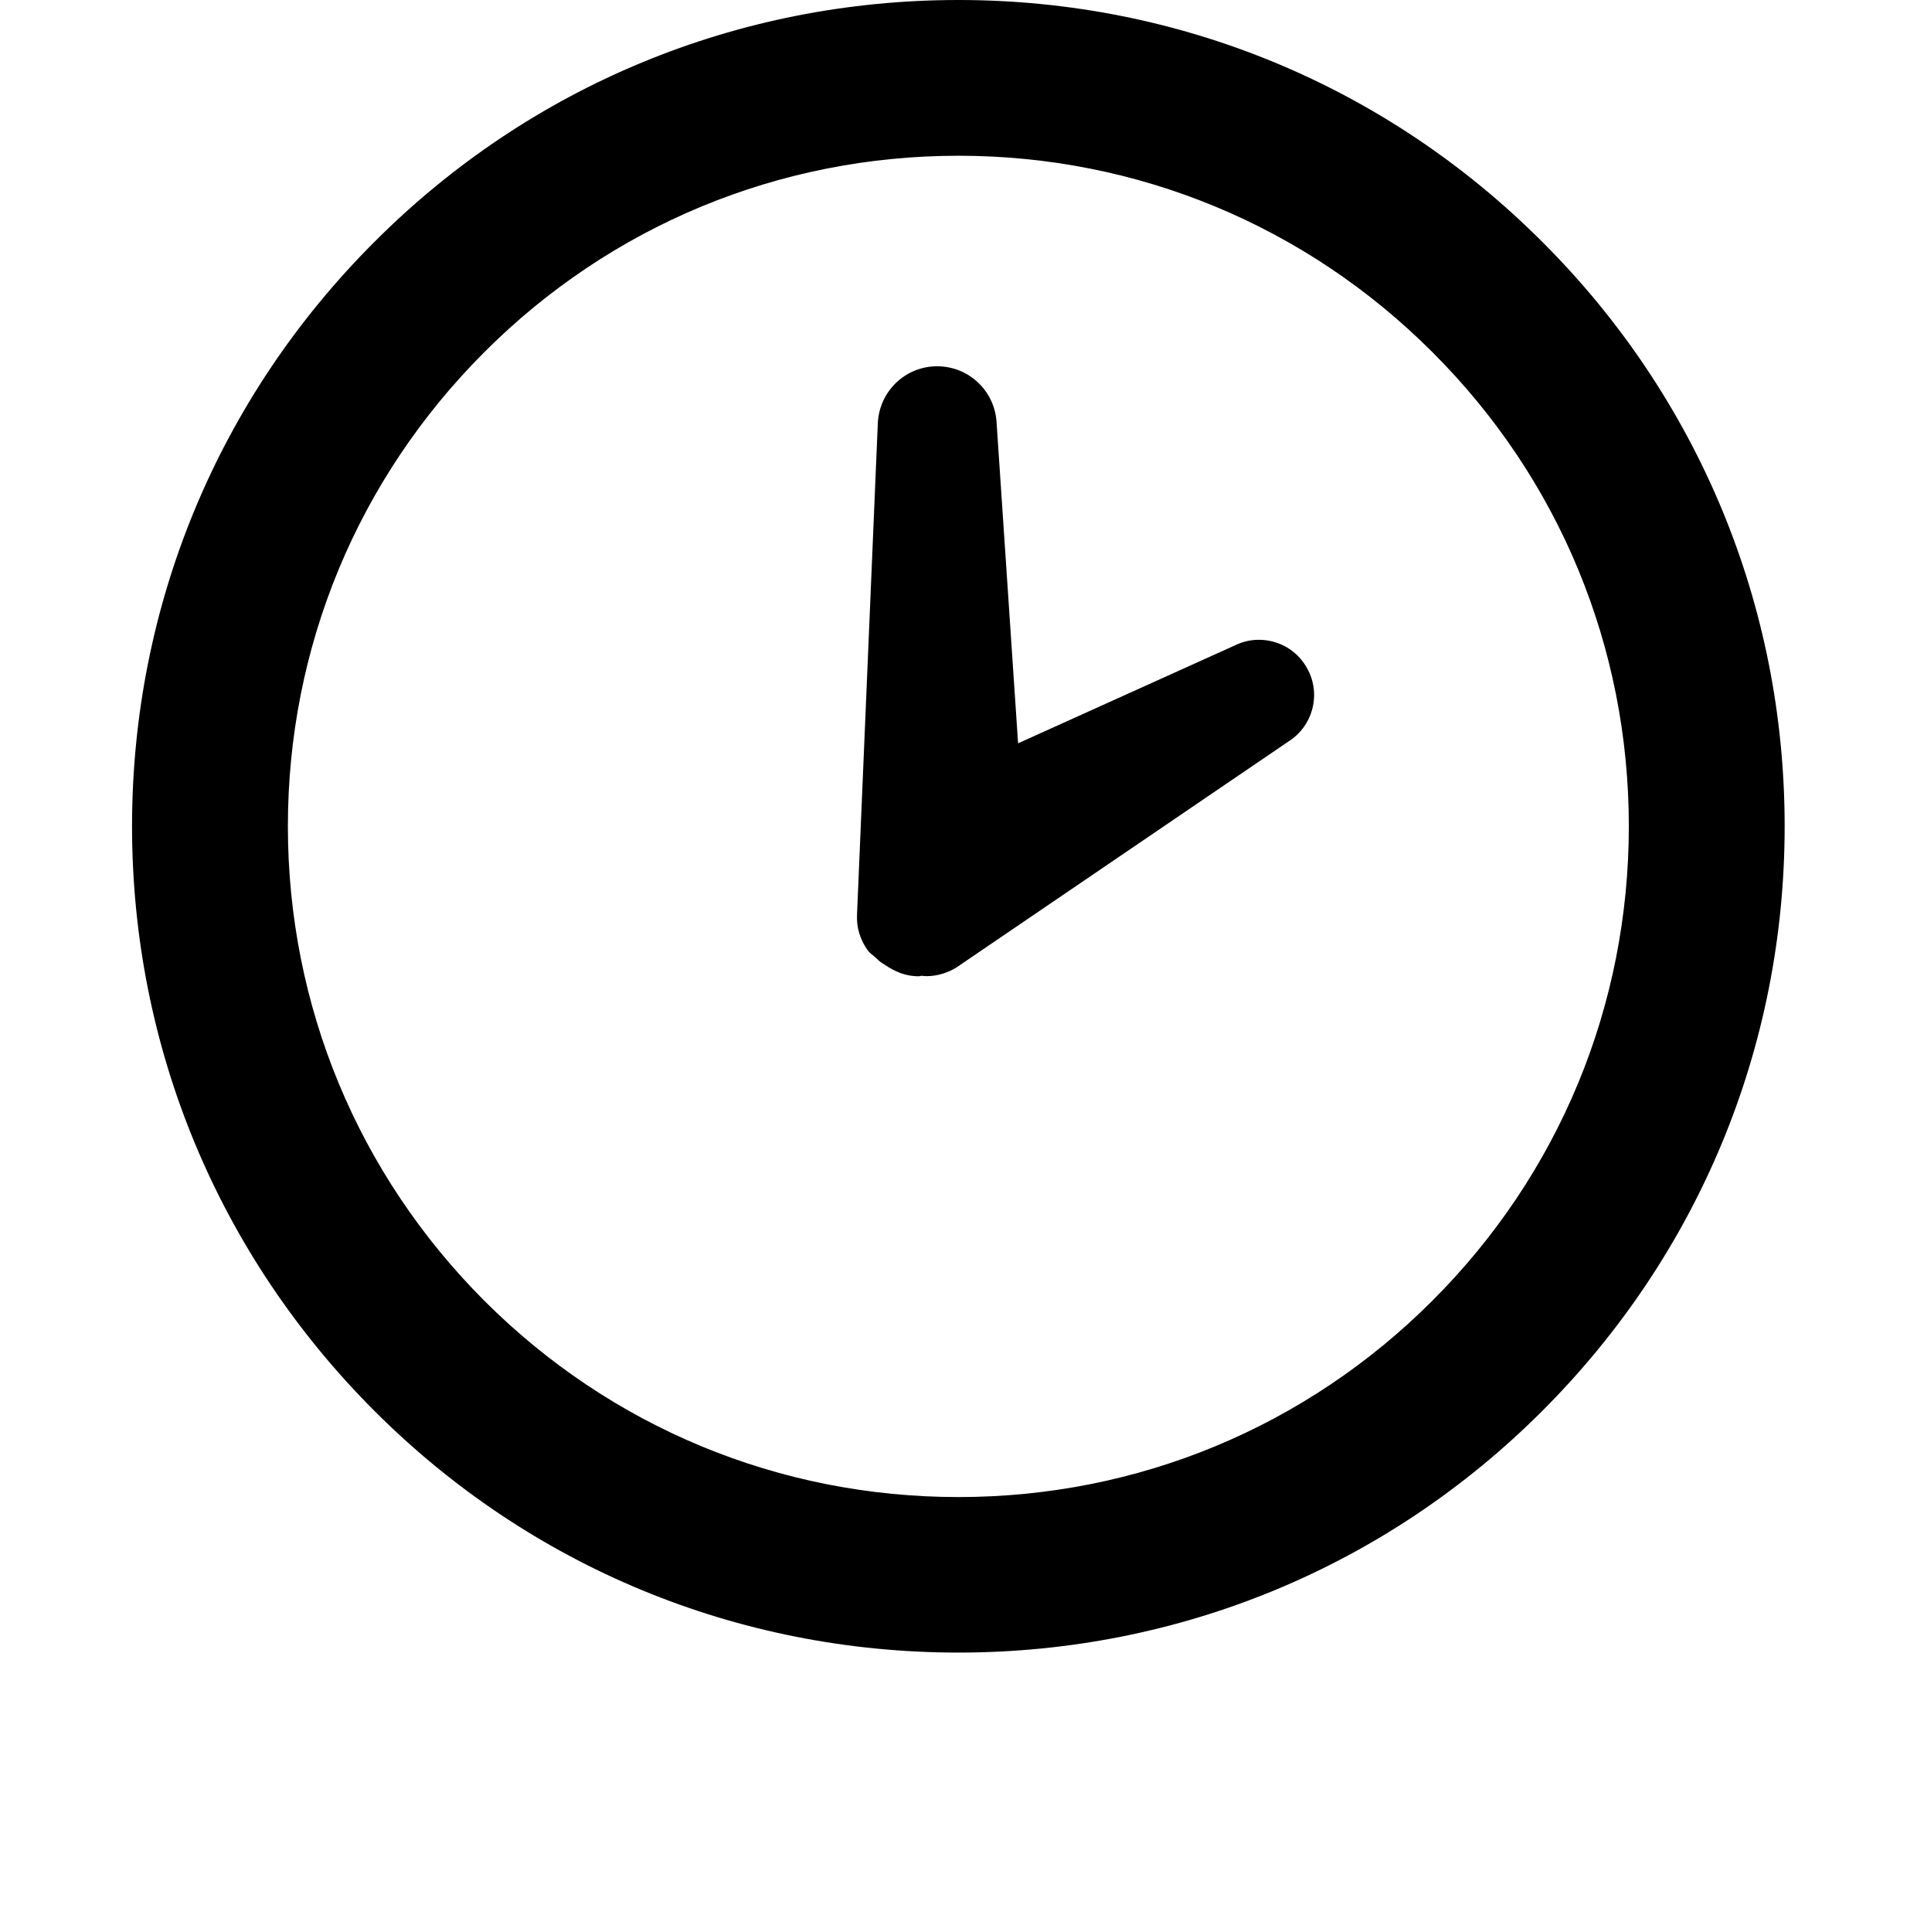
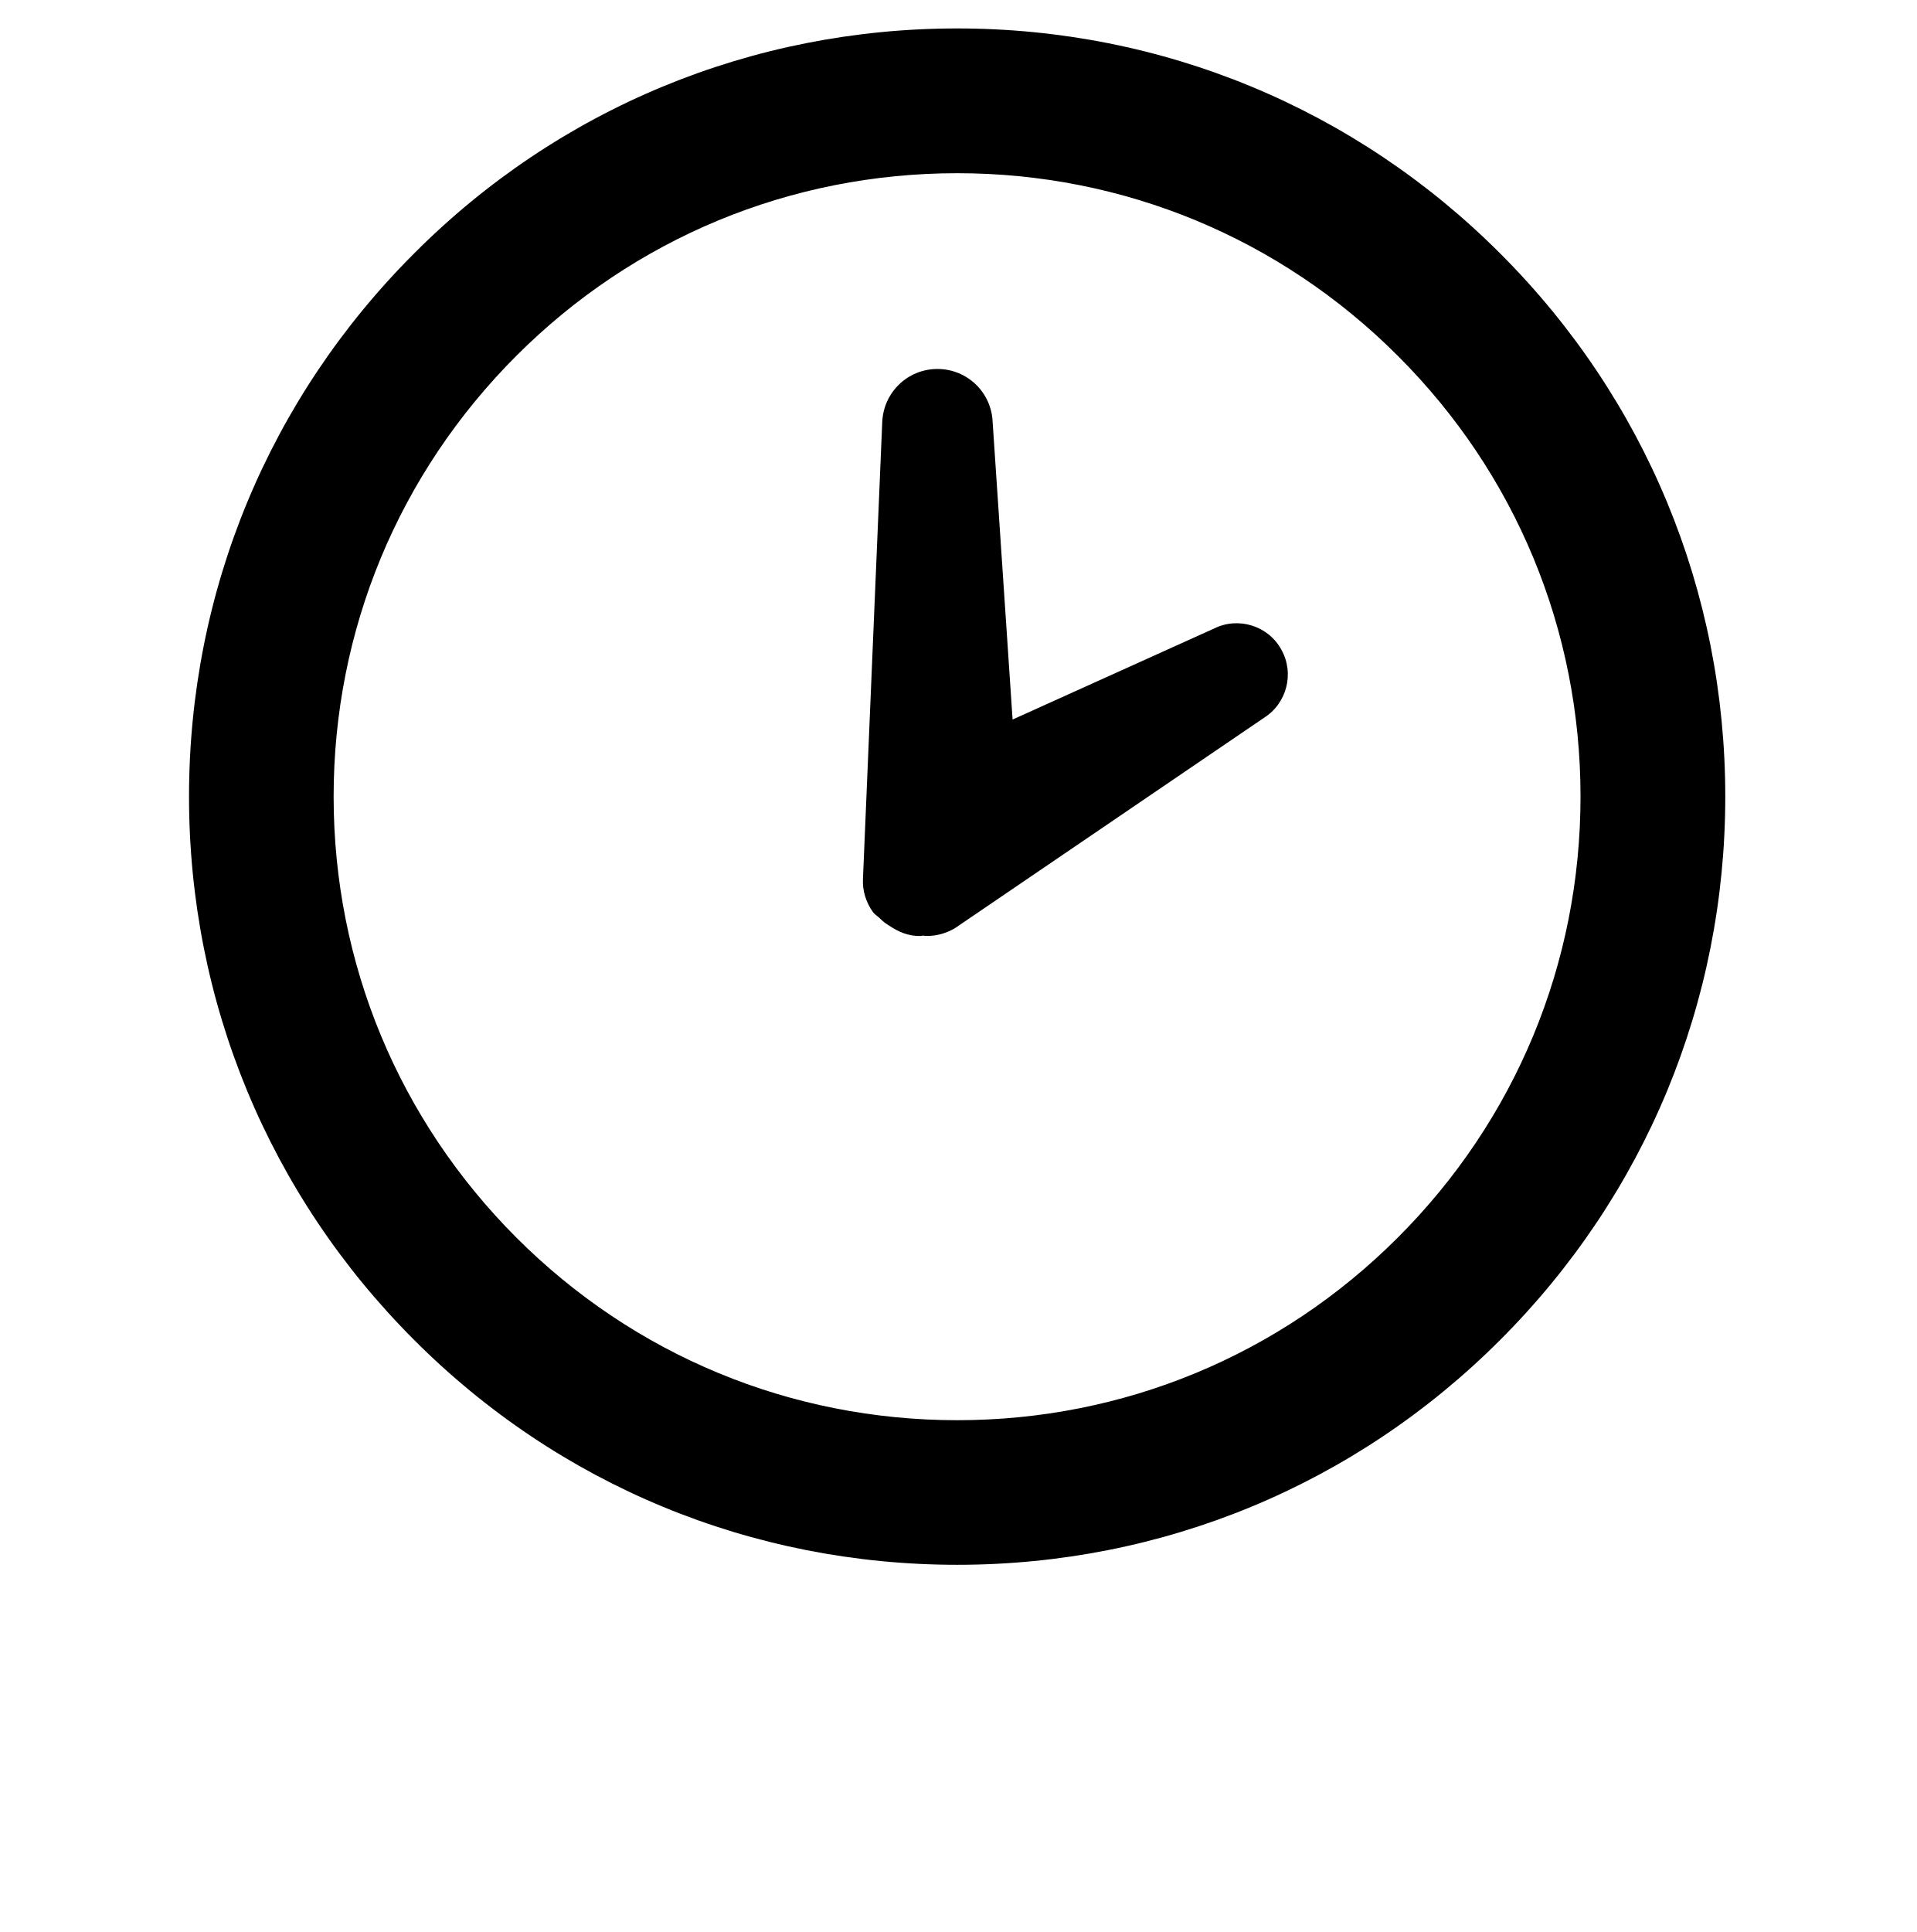
- <svg xmlns="http://www.w3.org/2000/svg" version="1.1" id="Layer_2" x="0px" y="0px" width="128px" height="129px" viewBox="0 0 128 129" enable-background="new 0 0 128 129" xml:space="preserve">
-   <g>
-     <path d="M103.016,16.17C92.607,5.744,78.744,0,64.008,0C49.256,0,35.389,5.742,24.99,16.166   C14.572,26.576,8.818,40.436,8.818,55.167c0,14.746,5.754,28.596,16.168,39.021c10.41,10.424,24.27,16.155,39.021,16.155   c14.736,0,28.6-5.731,39.008-16.155c10.416-10.423,16.166-24.272,16.166-39.021C119.182,40.433,113.432,26.574,103.016,16.17z    M64.008,99.959c-11.973,0-23.215-4.66-31.668-13.111c-8.451-8.468-13.115-19.715-13.115-31.681c0-11.96,4.664-23.2,13.121-31.656   c8.447-8.452,19.689-13.112,31.662-13.112c11.949,0,23.197,4.66,31.648,13.112c8.475,8.456,13.119,19.695,13.119,31.656   c0,11.966-4.645,23.213-13.119,31.681C87.205,95.3,75.961,99.959,64.008,99.959z" />
-     <path d="M87.287,44.618c-0.938-1.72-3.082-2.379-4.812-1.528l-14.486,6.541l-1.432-21.351c-0.088-2.133-1.814-3.806-3.949-3.824   c-0.008,0-0.016,0-0.025,0c-2.121,0-3.854,1.66-3.961,3.79l-1.389,32.82c-0.045,0.854,0.213,1.708,0.732,2.41   c0.137,0.18,0.322,0.292,0.486,0.444c0.102,0.098,0.197,0.186,0.305,0.28c0.107,0.08,0.215,0.146,0.328,0.215   c0.67,0.457,1.408,0.783,2.289,0.77c0.059,0,0.105-0.029,0.16-0.033c0.129,0.014,0.254,0.029,0.385,0.026   c0.674-0.01,1.342-0.209,1.939-0.57l22.176-15.091C87.691,48.478,88.248,46.317,87.287,44.618z" />
+ <svg xmlns="http://www.w3.org/2000/svg" version="1.1" x="0px" y="0px" width="128px" height="129px" viewBox="0 0 128 129" enable-background="new 0 0 128 129" xml:space="preserve">
+   <g id="Layer_3">
+ </g>
+   <g id="Layer_2">
+     <g>
+       <path d="M100.188,16.927C90.508,7.238,77.617,1.899,63.93,1.899c-13.725,0-26.622,5.335-36.28,15.028    c-9.688,9.681-15.027,22.567-15.027,36.258c0,13.713,5.339,26.589,15.027,36.277c9.673,9.696,22.556,15.02,36.28,15.02    c13.688,0,26.578-5.324,36.259-15.02c9.688-9.688,15.027-22.563,15.027-36.277C115.216,39.486,109.876,26.607,100.188,16.927z     M63.93,94.827c-11.14,0-21.588-4.334-29.444-12.19C26.622,74.762,22.28,64.314,22.28,53.185c0-11.122,4.342-21.565,12.205-29.43    c7.856-7.856,18.305-12.19,29.444-12.19c11.104,0,21.559,4.334,29.415,12.19c7.879,7.864,12.205,18.308,12.205,29.43    c0,11.129-4.326,21.577-12.205,29.452C85.488,90.493,75.033,94.827,63.93,94.827z" />
+       <path d="M85.57,43.377c-0.871-1.597-2.867-2.212-4.476-1.418l-13.472,6.084L66.29,28.189c-0.074-1.98-1.683-3.541-3.663-3.552    c0,0-0.015,0-0.03,0c-1.966,0-3.582,1.542-3.679,3.522L57.63,58.669c-0.045,0.793,0.201,1.59,0.678,2.246    c0.134,0.164,0.306,0.268,0.454,0.406c0.097,0.093,0.179,0.175,0.291,0.264c0.097,0.075,0.193,0.134,0.298,0.201    c0.617,0.424,1.311,0.73,2.122,0.711c0.06,0,0.097-0.026,0.156-0.026c0.111,0.011,0.224,0.026,0.35,0.022    c0.634-0.011,1.259-0.197,1.81-0.529l20.613-14.03C85.942,46.967,86.456,44.956,85.57,43.377z" />
+     </g>
  </g>
</svg>
